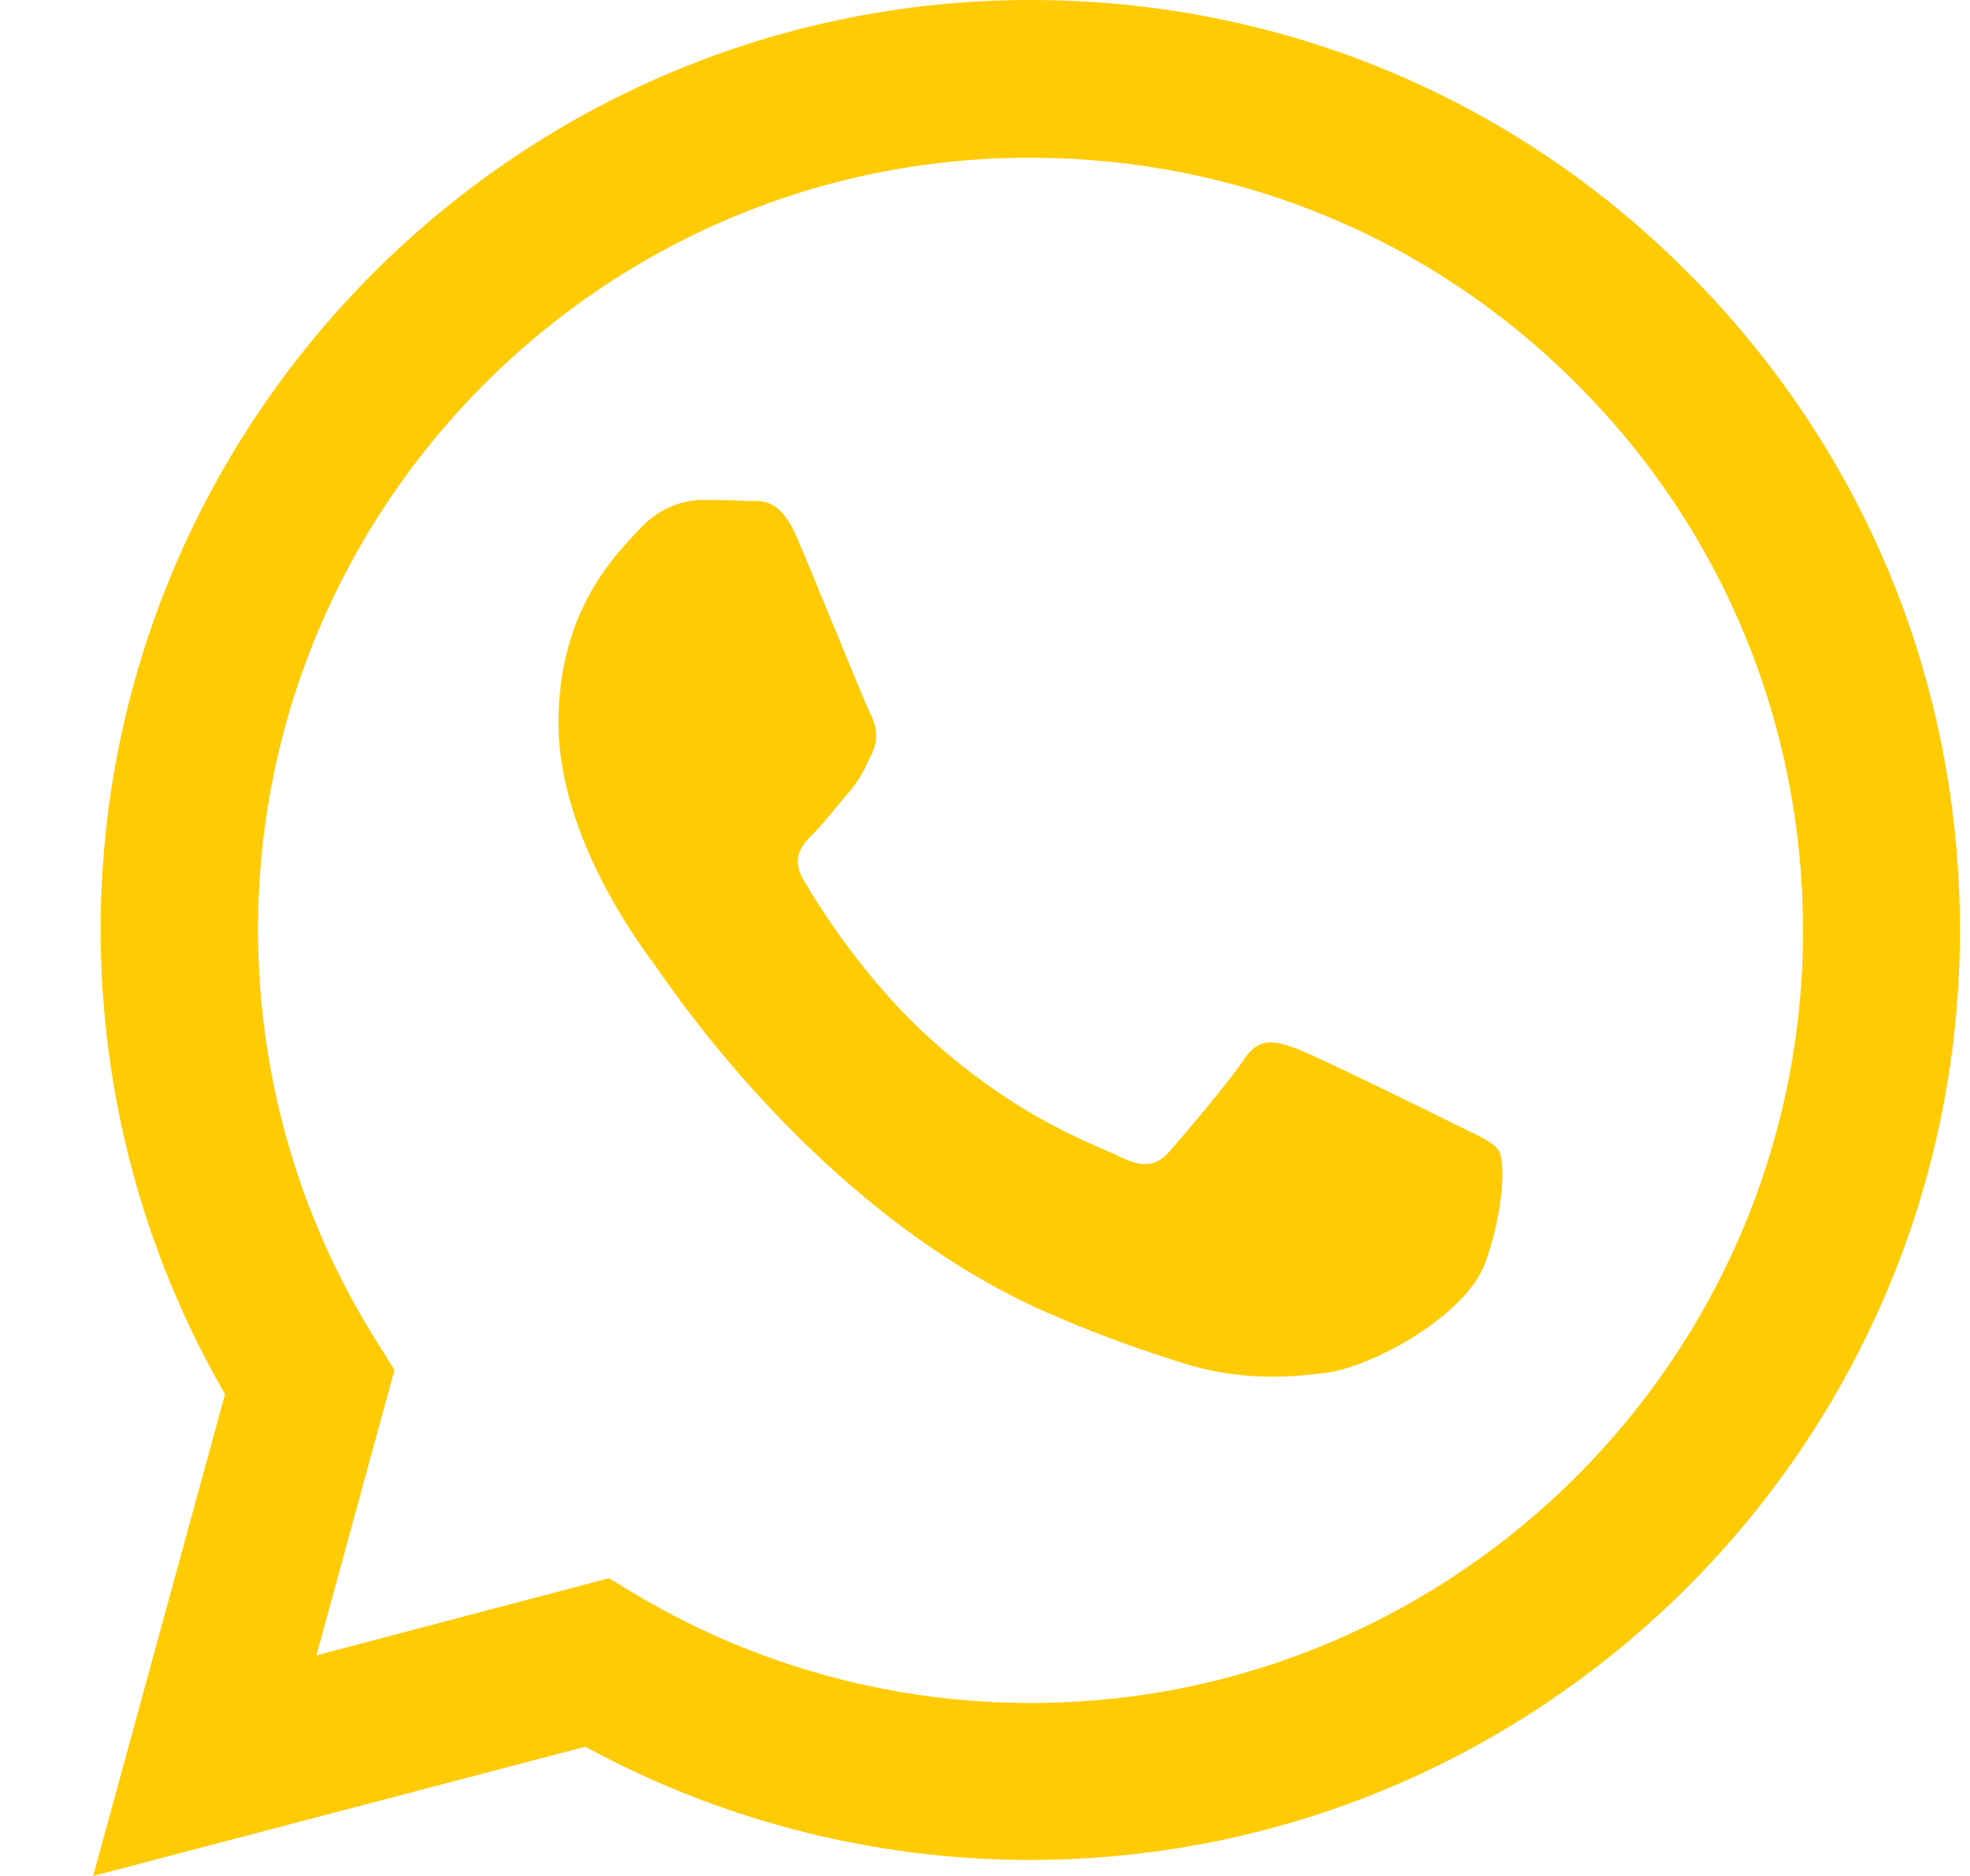
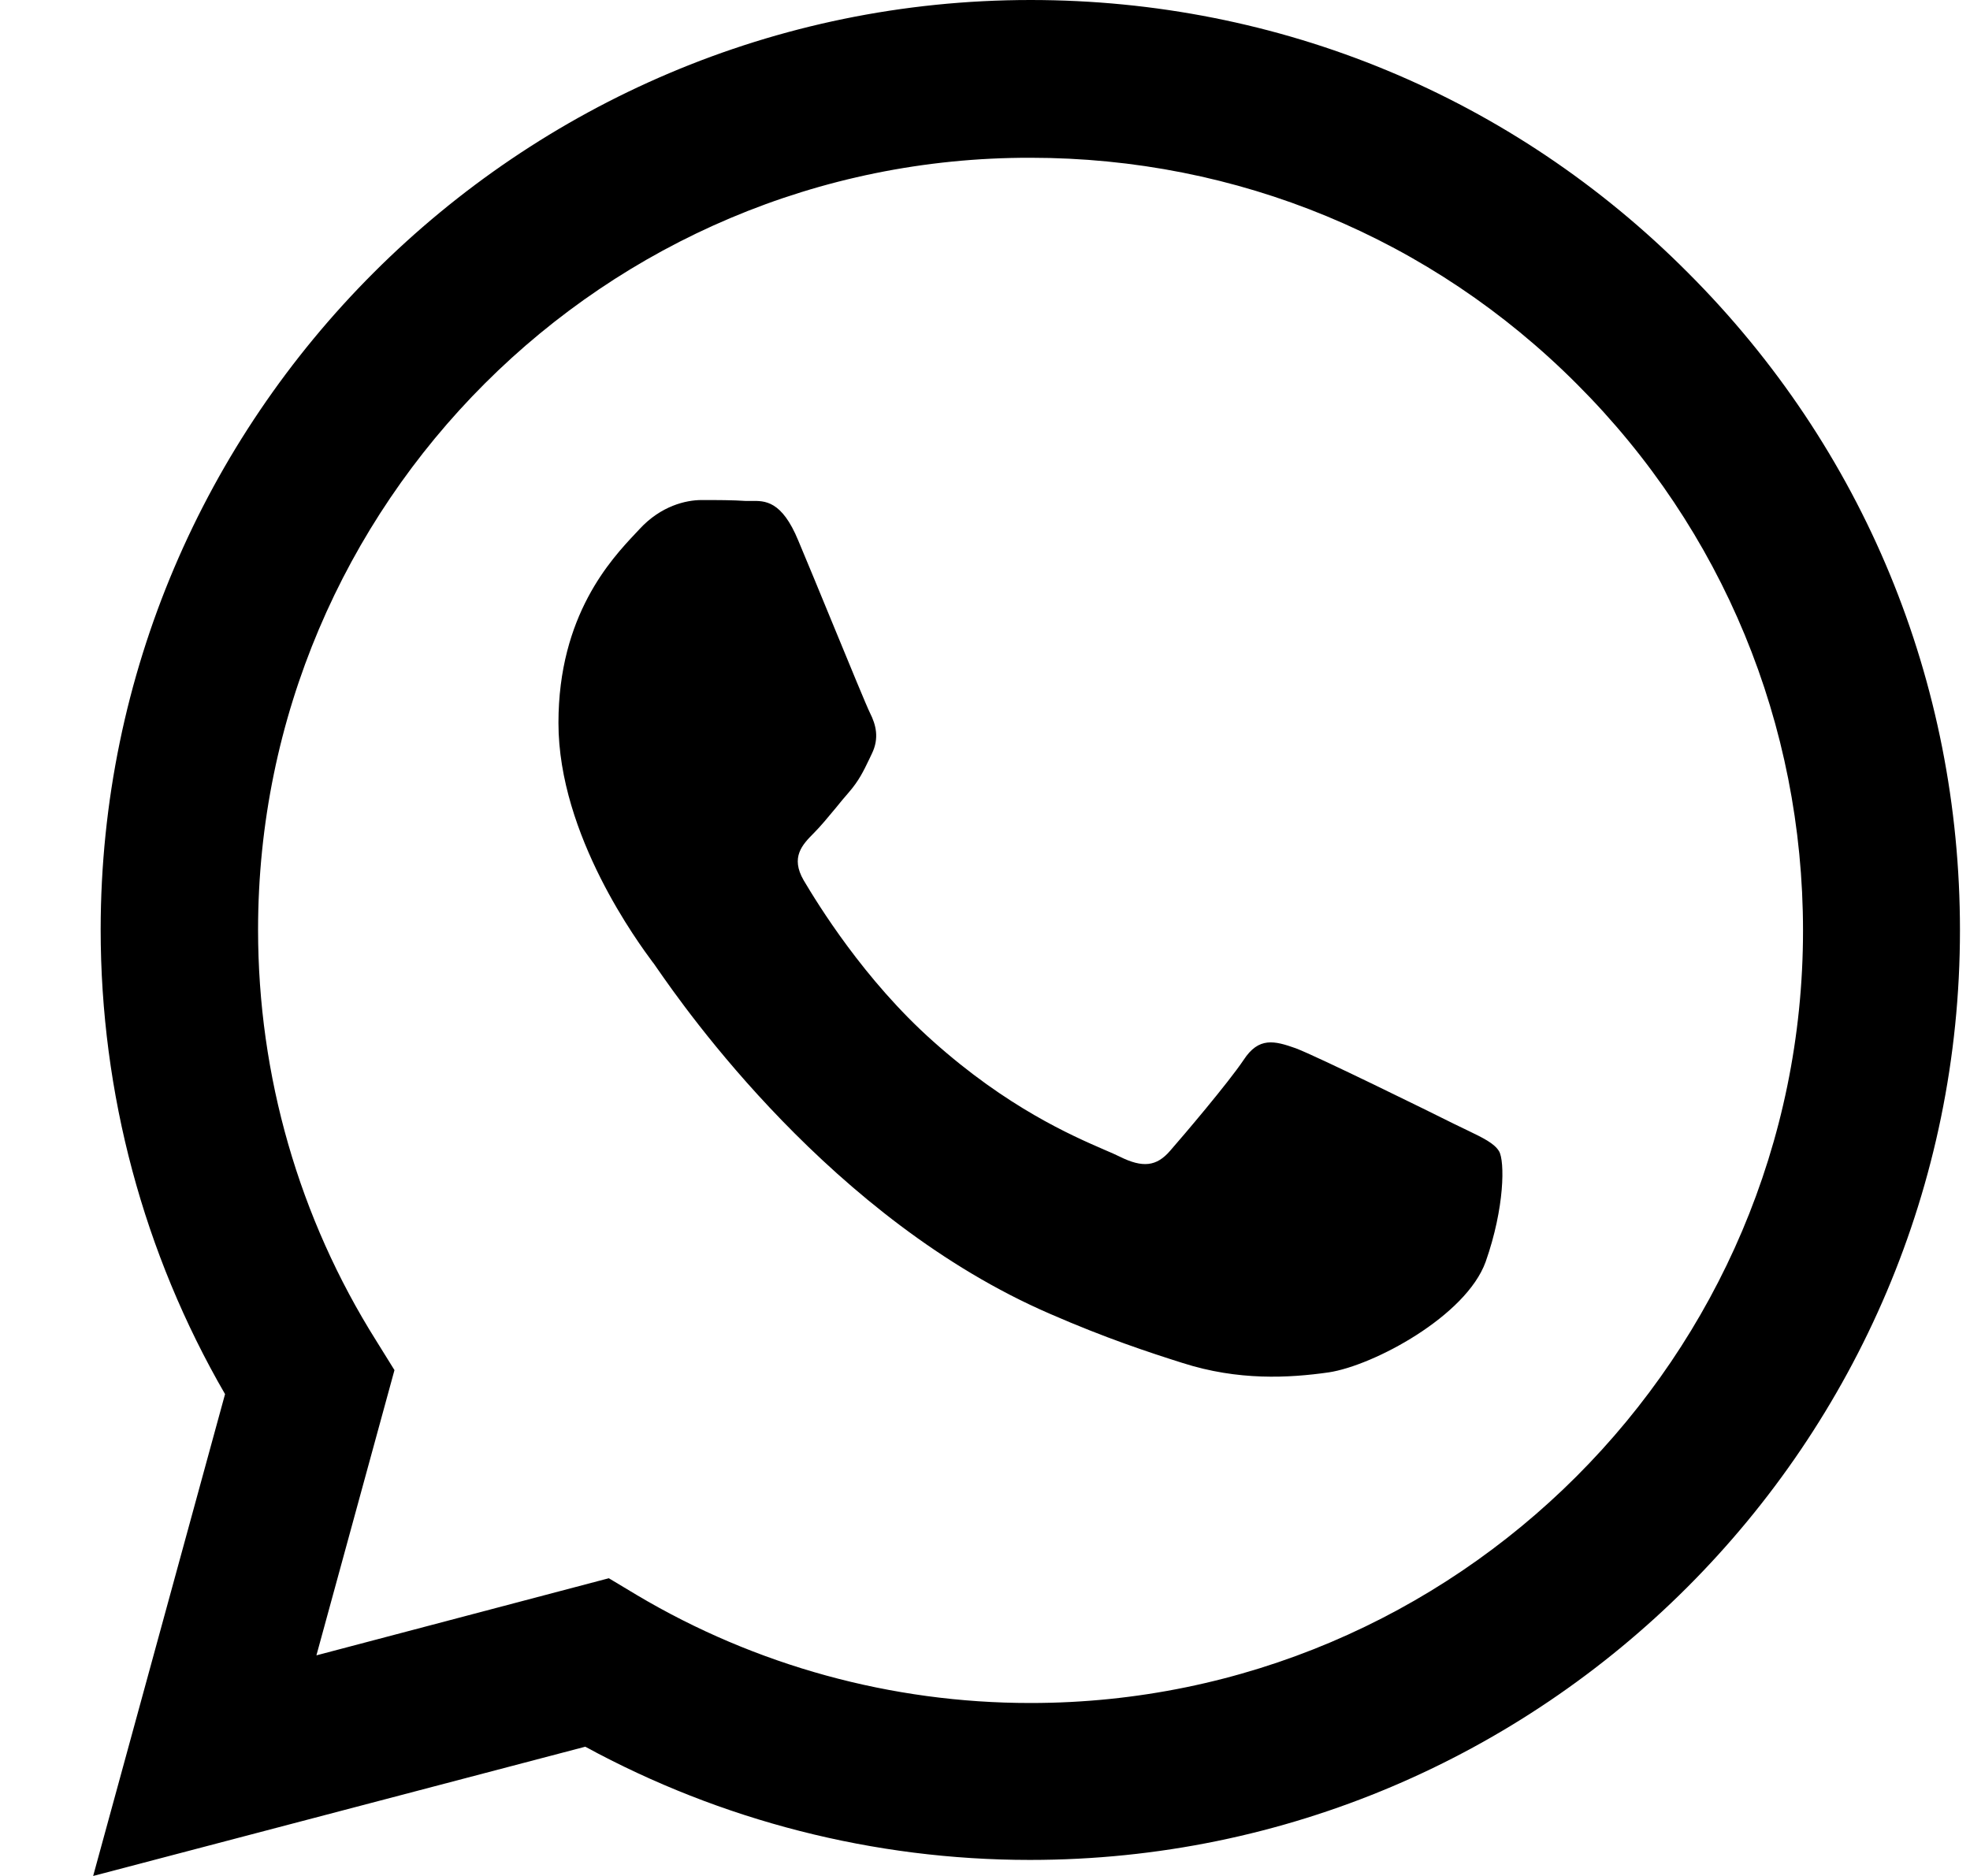
- <svg xmlns="http://www.w3.org/2000/svg" width="21" height="20" viewBox="0 0 21 20" fill="none">
-   <path fill-rule="evenodd" clip-rule="evenodd" d="M2.399 14.863L0.993 20L6.239 18.622C7.688 19.411 9.318 19.829 10.976 19.829H10.981C16.445 19.829 20.893 15.381 20.893 9.917C20.893 7.27 19.866 4.78 17.994 2.908C16.127 1.031 13.637 0 10.986 0C5.526 0 1.078 4.448 1.073 9.907C1.073 11.656 1.53 13.362 2.399 14.863ZM6.79 17.006L6.49 16.826L3.373 17.648L4.205 14.607L4.01 14.293C3.188 12.986 2.751 11.471 2.751 9.912C2.751 5.369 6.448 1.673 10.986 1.682C13.186 1.682 15.257 2.537 16.811 4.096C18.365 5.65 19.22 7.722 19.22 9.922C19.22 14.46 15.523 18.156 10.986 18.156H10.981C9.503 18.156 8.054 17.757 6.79 17.006ZM15.641 12.05C15.813 12.133 15.93 12.19 15.98 12.274C16.041 12.378 16.041 12.872 15.837 13.452C15.628 14.032 14.64 14.559 14.165 14.631C13.737 14.692 13.2 14.721 12.606 14.531C12.245 14.417 11.784 14.265 11.195 14.008C8.867 13.002 7.297 10.745 7.007 10.327C6.987 10.299 6.973 10.279 6.966 10.268C6.964 10.266 6.961 10.263 6.959 10.26C6.814 10.064 5.953 8.909 5.953 7.707C5.953 6.559 6.517 5.961 6.773 5.688C6.79 5.671 6.805 5.655 6.818 5.64C7.046 5.393 7.312 5.331 7.479 5.331C7.645 5.331 7.811 5.331 7.954 5.341C7.971 5.341 7.989 5.341 8.007 5.341C8.152 5.338 8.333 5.334 8.51 5.764C8.598 5.972 8.737 6.311 8.873 6.641C9.059 7.093 9.239 7.531 9.275 7.603C9.337 7.726 9.375 7.869 9.294 8.035C9.284 8.055 9.275 8.074 9.267 8.092C9.202 8.227 9.156 8.323 9.047 8.449C9.002 8.5 8.956 8.556 8.91 8.613C8.828 8.712 8.746 8.811 8.676 8.881C8.553 9.005 8.424 9.138 8.567 9.385C8.714 9.632 9.208 10.444 9.945 11.1C10.737 11.808 11.425 12.107 11.773 12.258C11.841 12.287 11.896 12.311 11.936 12.331C12.183 12.454 12.33 12.435 12.473 12.269C12.615 12.107 13.091 11.547 13.257 11.3C13.418 11.053 13.585 11.095 13.813 11.176C14.041 11.262 15.257 11.86 15.504 11.984C15.553 12.008 15.599 12.03 15.641 12.05Z" fill="#FFCB05" />
+ <svg xmlns="http://www.w3.org/2000/svg" width="21" height="20" viewBox="0 0 21 20">
+   <path fill-rule="evenodd" clip-rule="evenodd" d="M2.399 14.863L0.993 20L6.239 18.622C7.688 19.411 9.318 19.829 10.976 19.829H10.981C16.445 19.829 20.893 15.381 20.893 9.917C20.893 7.27 19.866 4.78 17.994 2.908C16.127 1.031 13.637 0 10.986 0C5.526 0 1.078 4.448 1.073 9.907C1.073 11.656 1.53 13.362 2.399 14.863ZM6.79 17.006L6.49 16.826L3.373 17.648L4.205 14.607L4.01 14.293C3.188 12.986 2.751 11.471 2.751 9.912C2.751 5.369 6.448 1.673 10.986 1.682C13.186 1.682 15.257 2.537 16.811 4.096C18.365 5.65 19.22 7.722 19.22 9.922C19.22 14.46 15.523 18.156 10.986 18.156H10.981C9.503 18.156 8.054 17.757 6.79 17.006ZM15.641 12.05C15.813 12.133 15.93 12.19 15.98 12.274C16.041 12.378 16.041 12.872 15.837 13.452C15.628 14.032 14.64 14.559 14.165 14.631C13.737 14.692 13.2 14.721 12.606 14.531C12.245 14.417 11.784 14.265 11.195 14.008C8.867 13.002 7.297 10.745 7.007 10.327C6.987 10.299 6.973 10.279 6.966 10.268C6.964 10.266 6.961 10.263 6.959 10.26C6.814 10.064 5.953 8.909 5.953 7.707C5.953 6.559 6.517 5.961 6.773 5.688C6.79 5.671 6.805 5.655 6.818 5.64C7.046 5.393 7.312 5.331 7.479 5.331C7.645 5.331 7.811 5.331 7.954 5.341C7.971 5.341 7.989 5.341 8.007 5.341C8.152 5.338 8.333 5.334 8.51 5.764C8.598 5.972 8.737 6.311 8.873 6.641C9.059 7.093 9.239 7.531 9.275 7.603C9.337 7.726 9.375 7.869 9.294 8.035C9.284 8.055 9.275 8.074 9.267 8.092C9.202 8.227 9.156 8.323 9.047 8.449C9.002 8.5 8.956 8.556 8.91 8.613C8.828 8.712 8.746 8.811 8.676 8.881C8.553 9.005 8.424 9.138 8.567 9.385C8.714 9.632 9.208 10.444 9.945 11.1C10.737 11.808 11.425 12.107 11.773 12.258C11.841 12.287 11.896 12.311 11.936 12.331C12.183 12.454 12.33 12.435 12.473 12.269C12.615 12.107 13.091 11.547 13.257 11.3C13.418 11.053 13.585 11.095 13.813 11.176C14.041 11.262 15.257 11.86 15.504 11.984C15.553 12.008 15.599 12.03 15.641 12.05Z" />
</svg>
